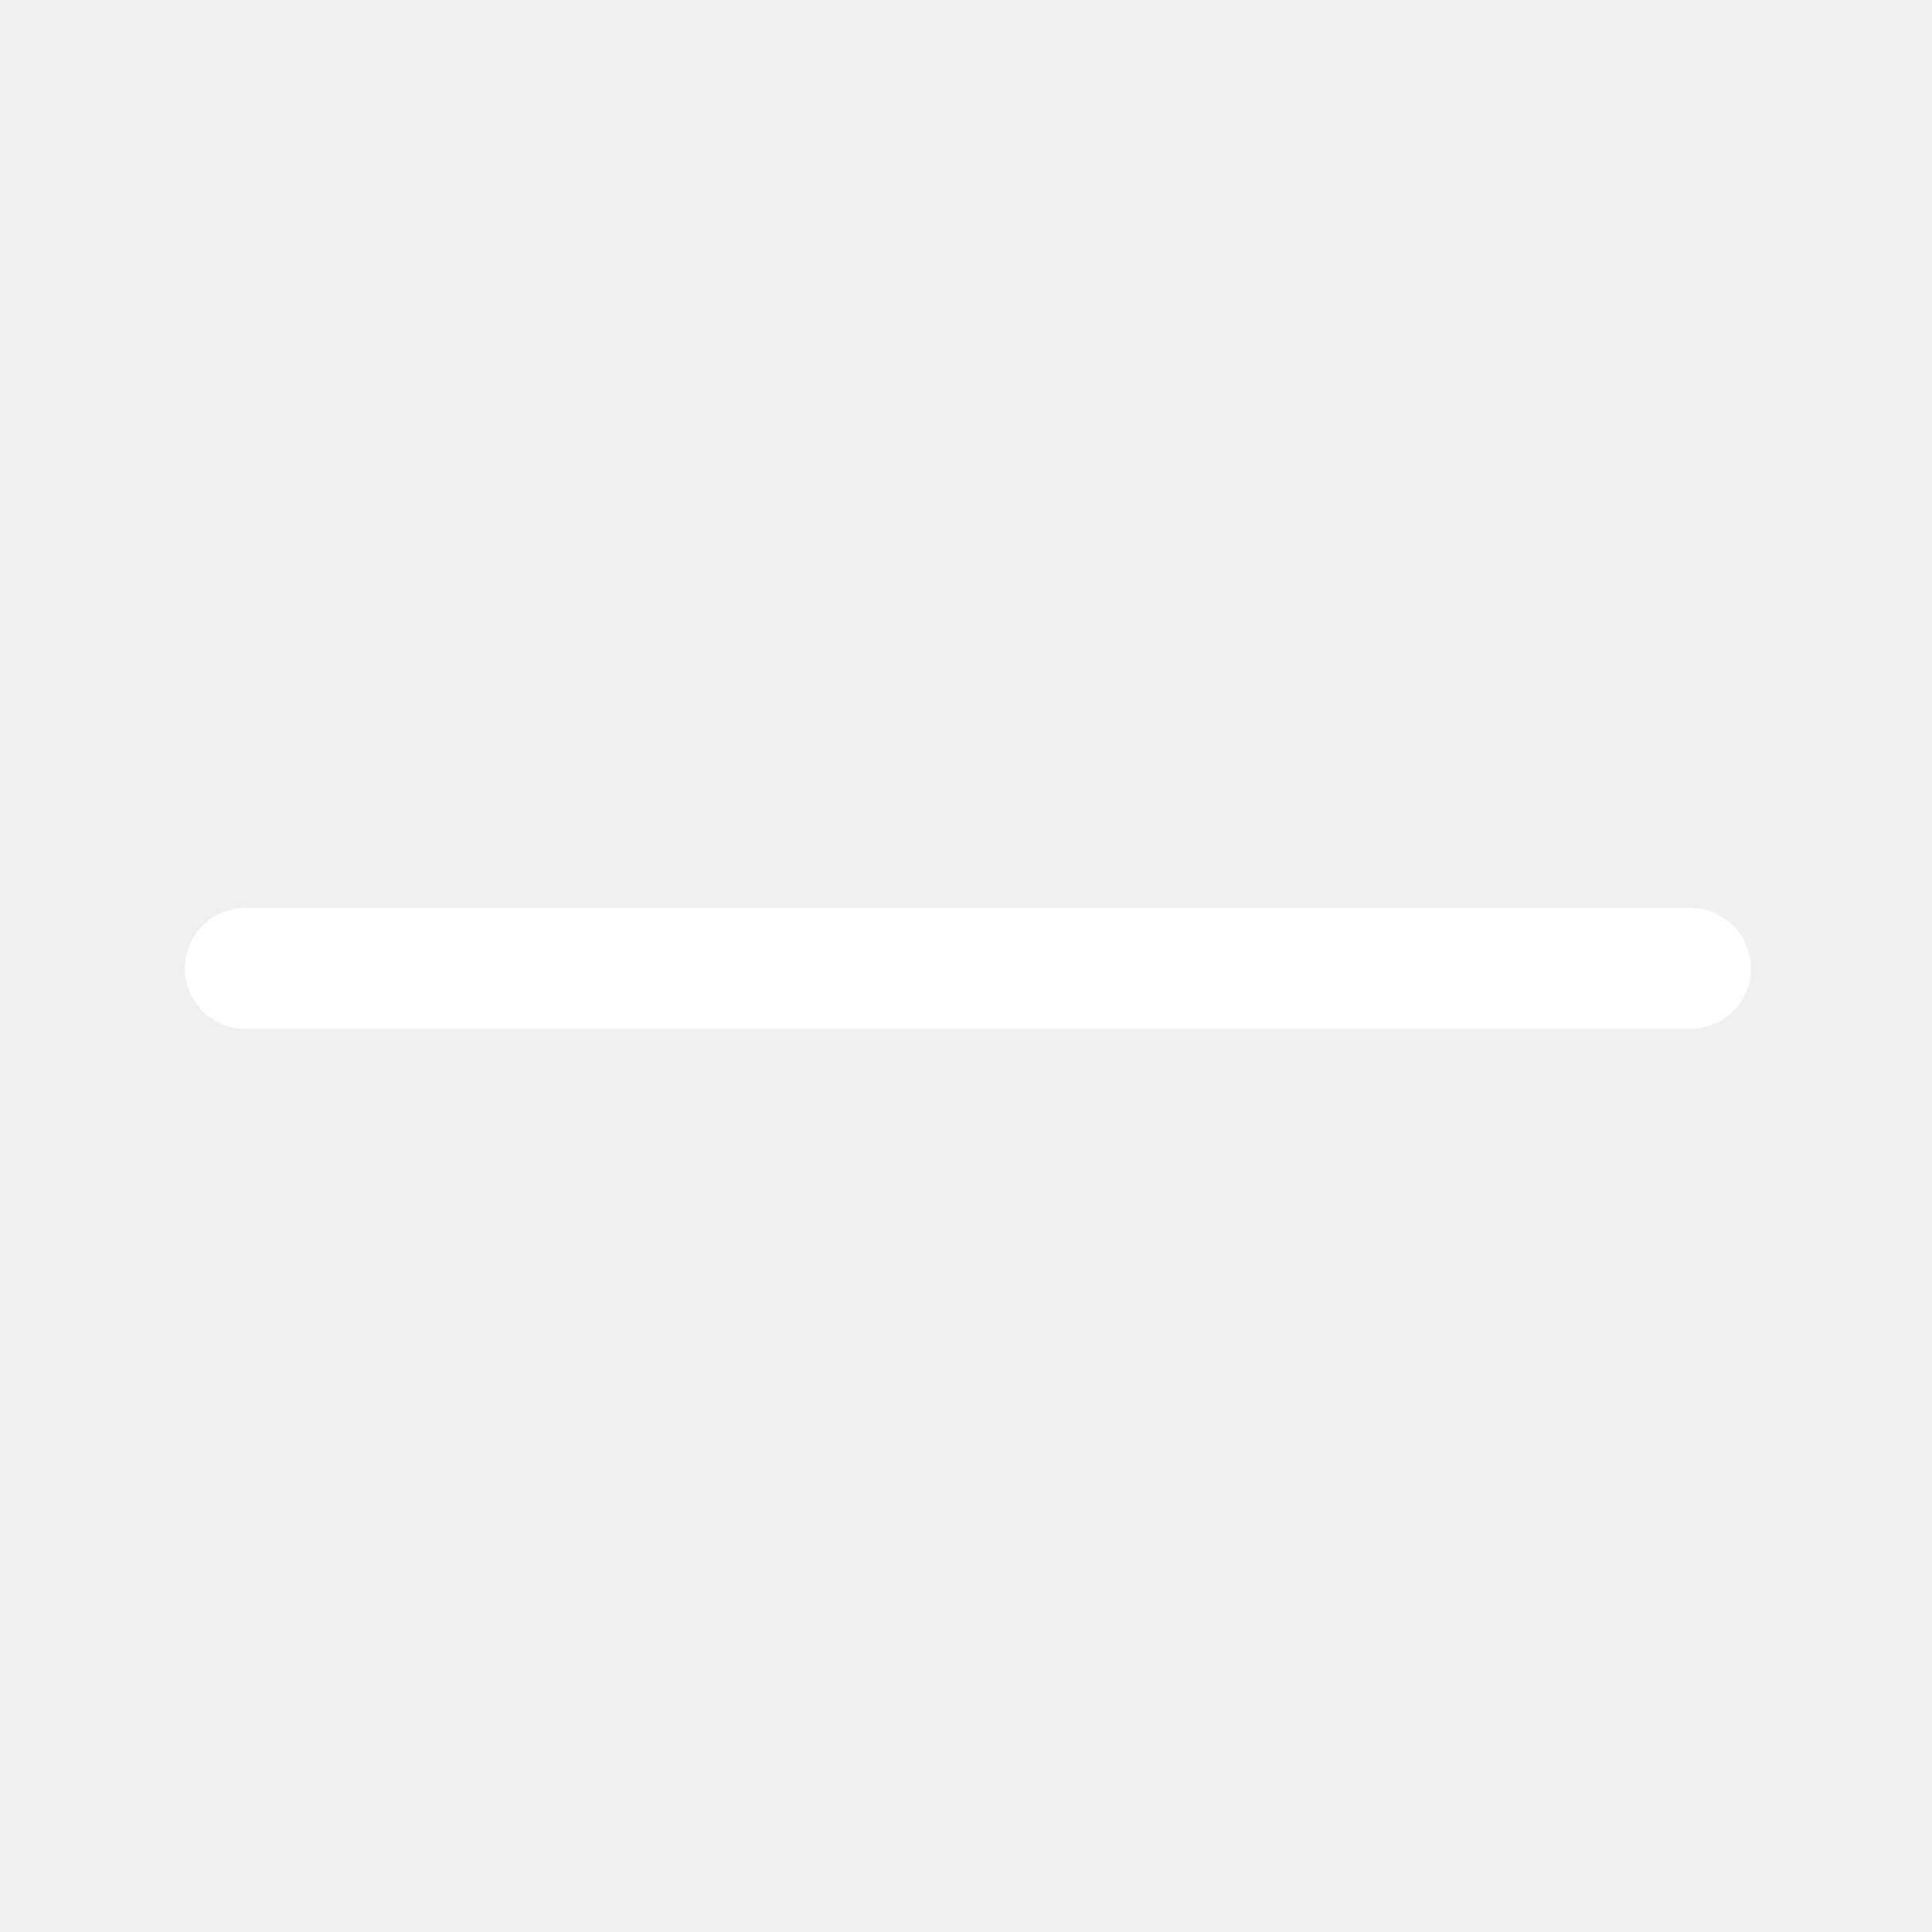
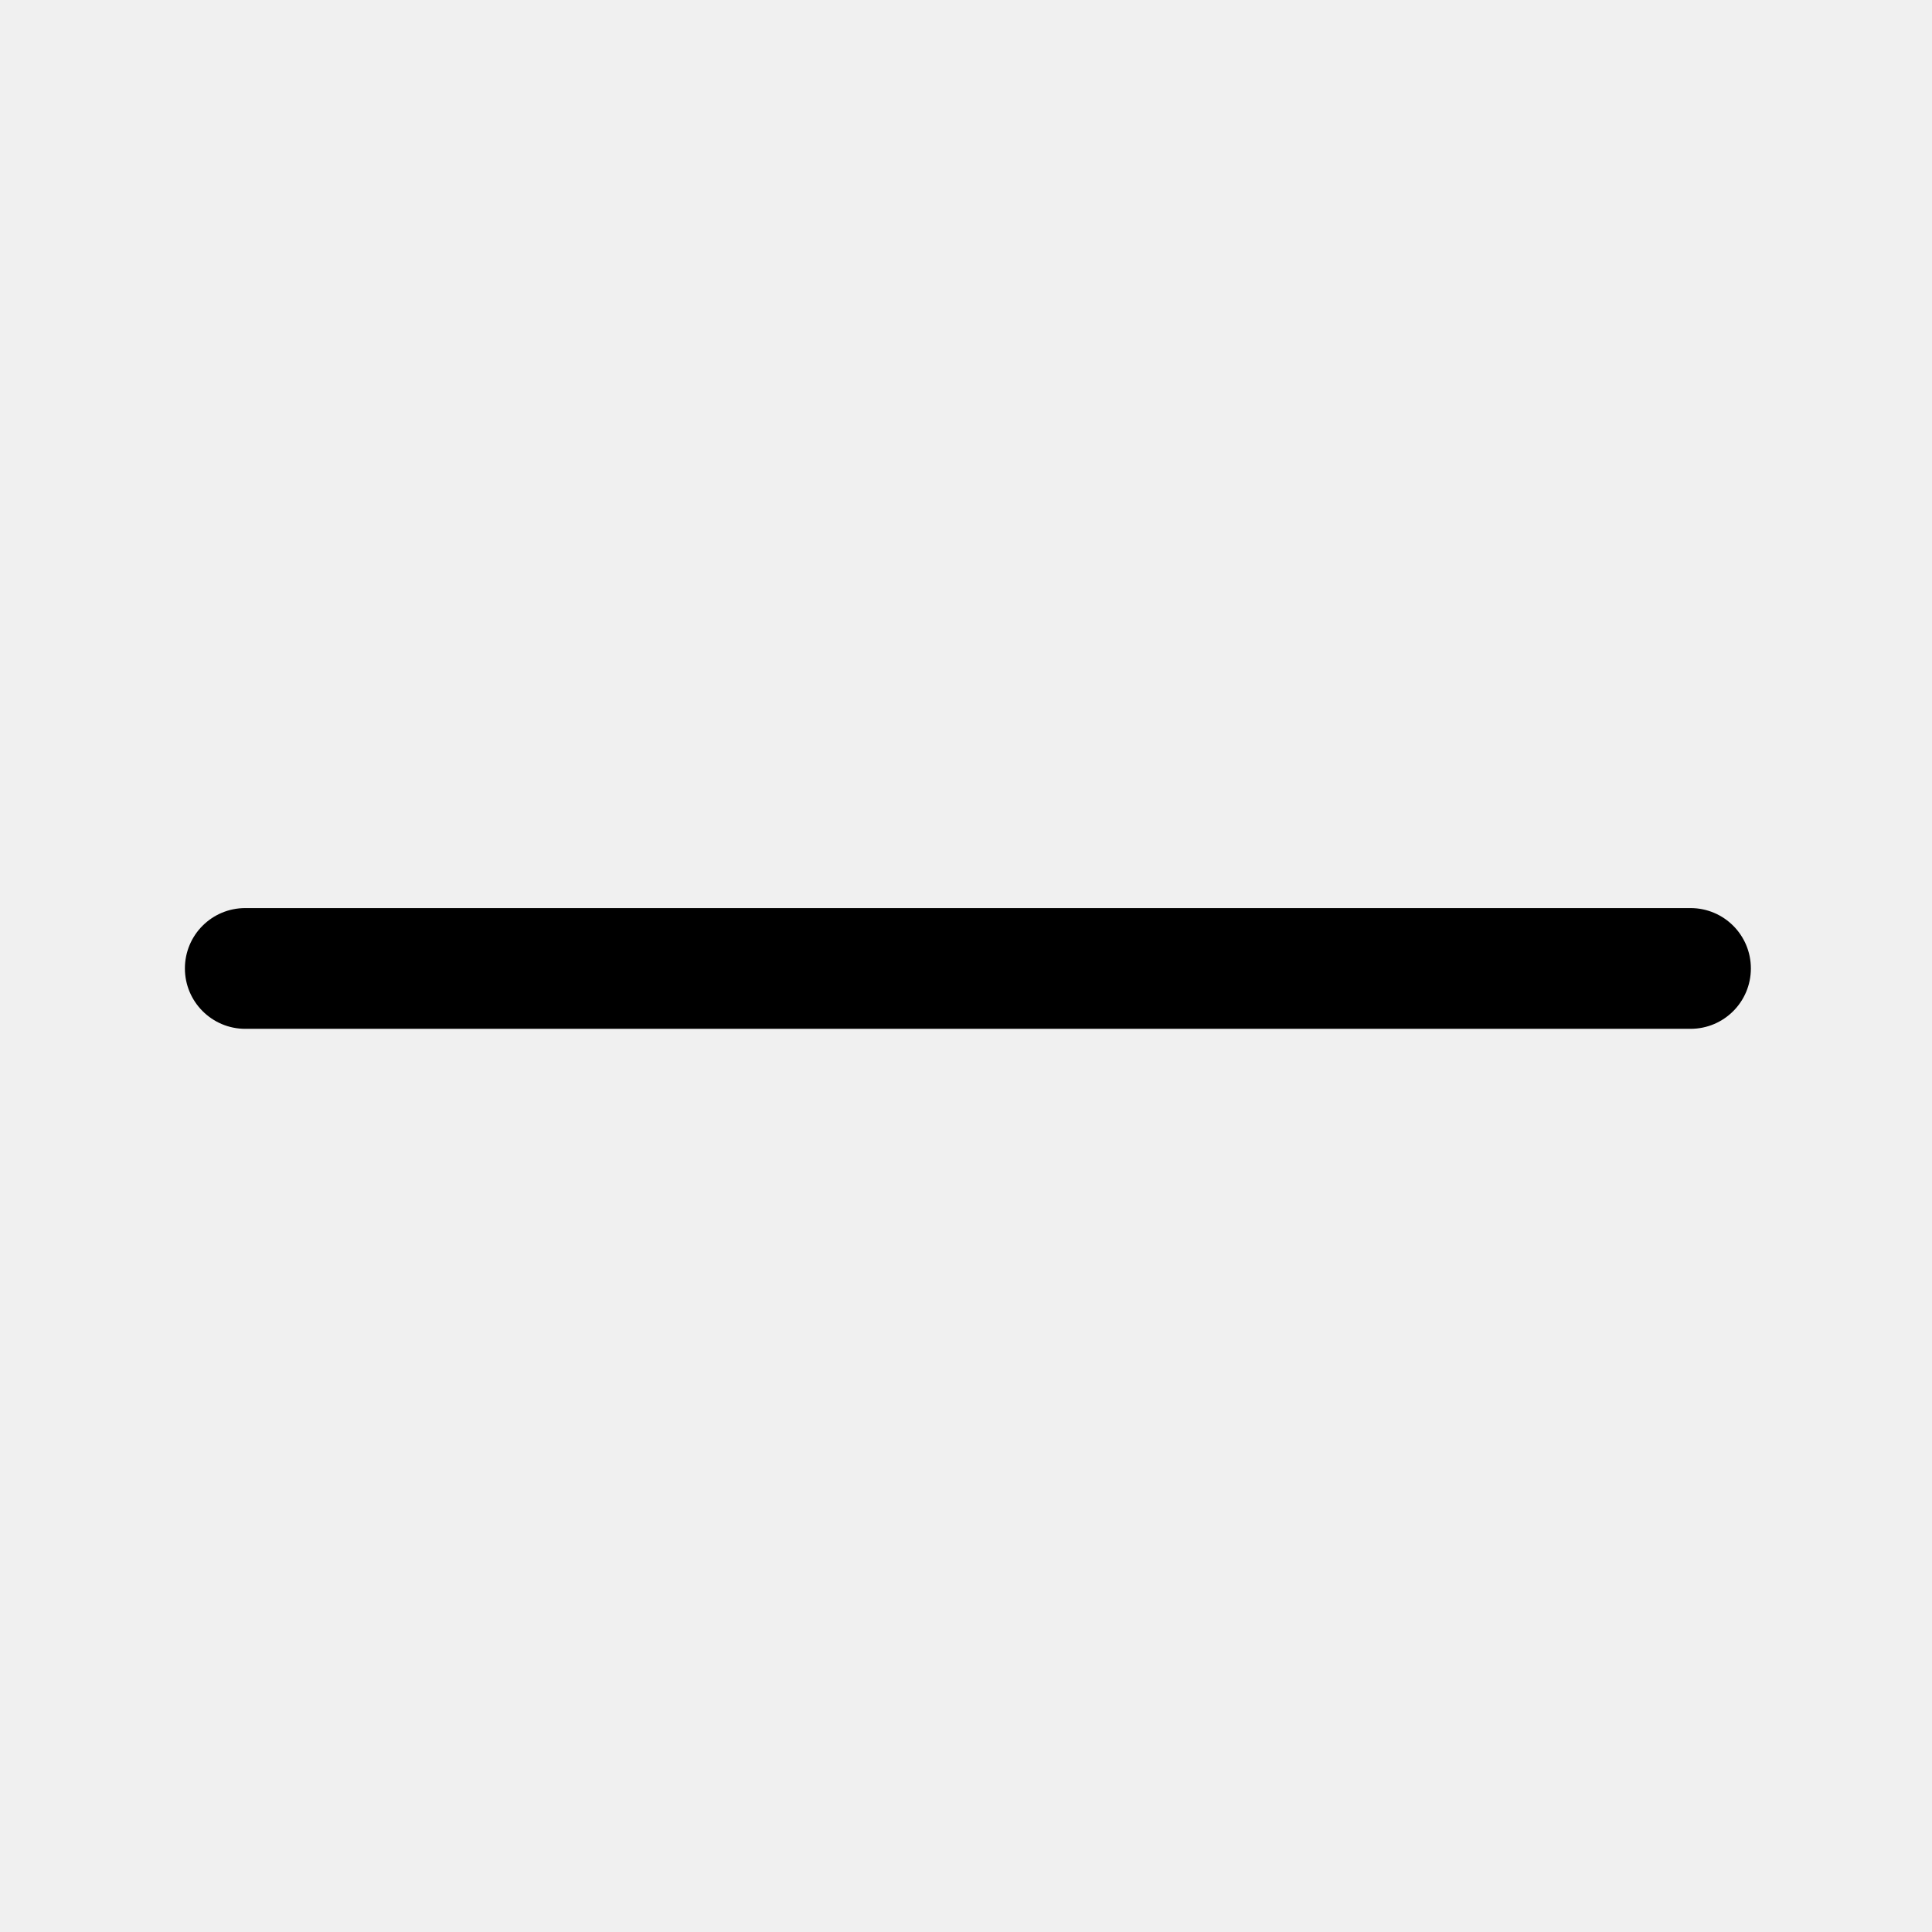
<svg xmlns="http://www.w3.org/2000/svg" class="icon" width="200px" height="200.00px" viewBox="0 0 1024 1024" version="1.1">
-   <path fill="#ffffff" d="M130 545.3h766c17.7 0 32-14.3 32-32s-14.3-32-32-32H130c-17.7 0-32 14.3-32 32 0 17.6 14.3 32 32 32z" />
+   <path fill="#000000" d="M130 545.3h766c17.7 0 32-14.3 32-32s-14.3-32-32-32H130c-17.7 0-32 14.3-32 32 0 17.6 14.3 32 32 32z" />
</svg>
